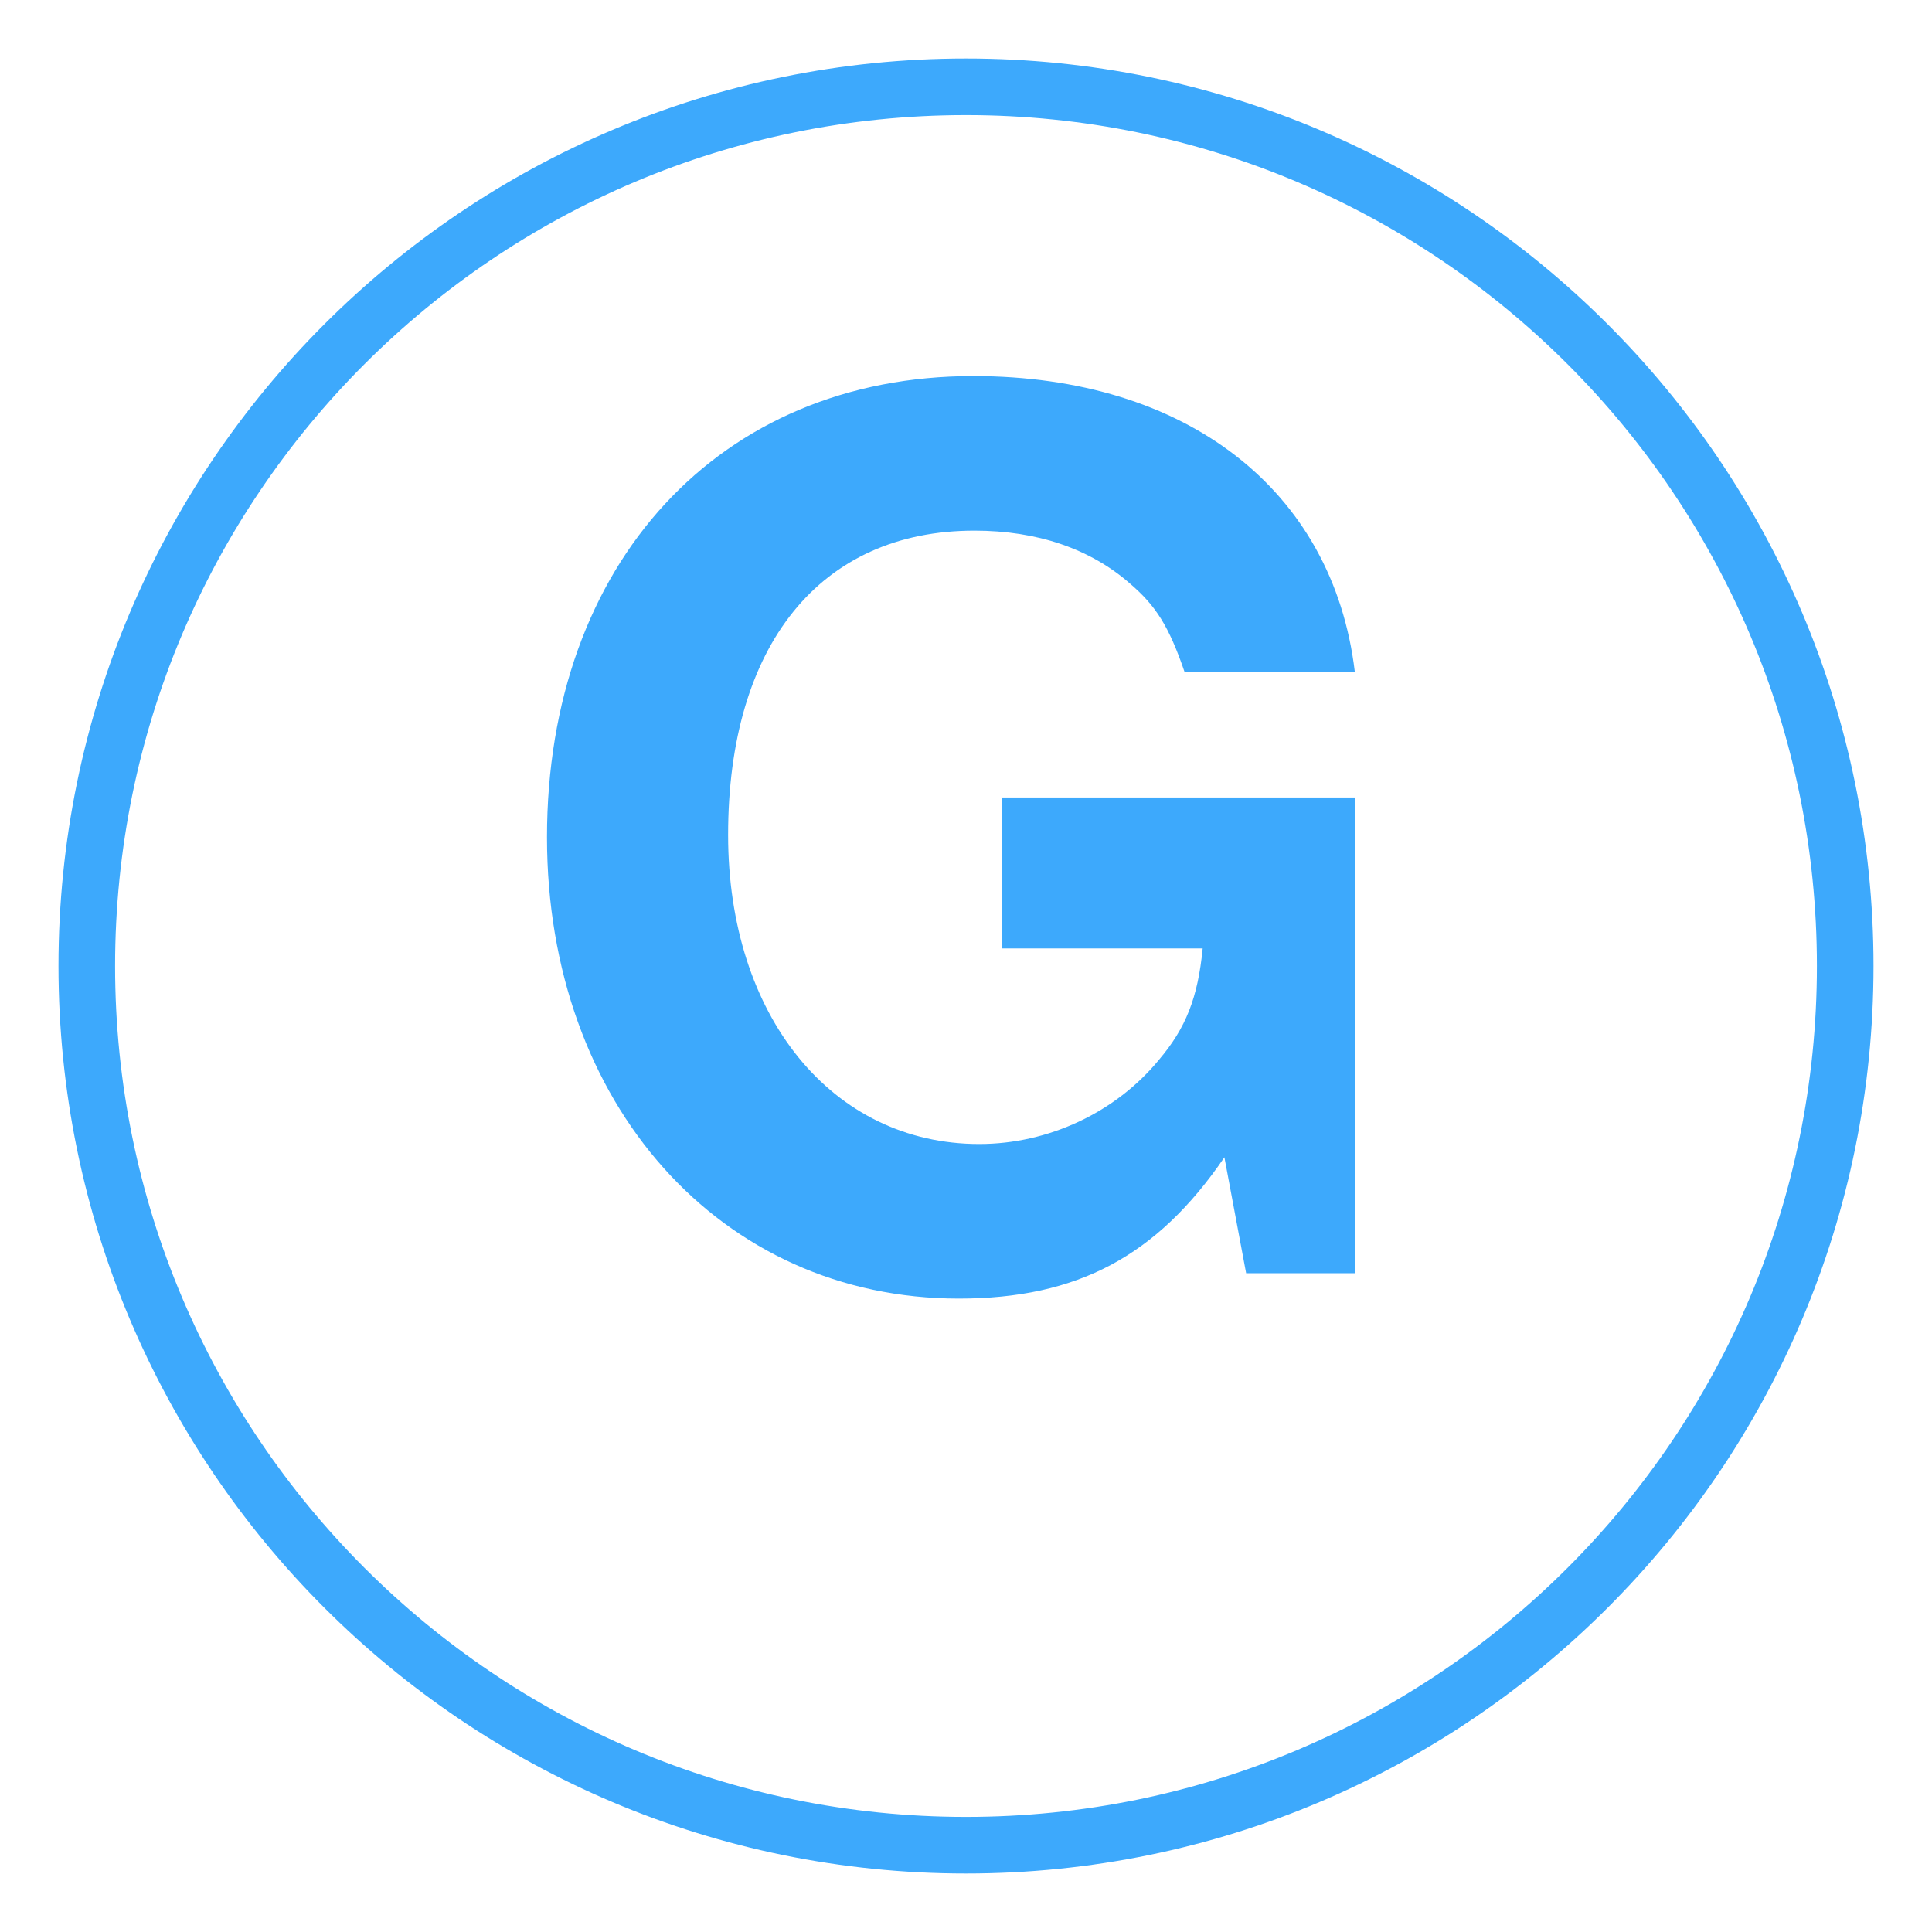
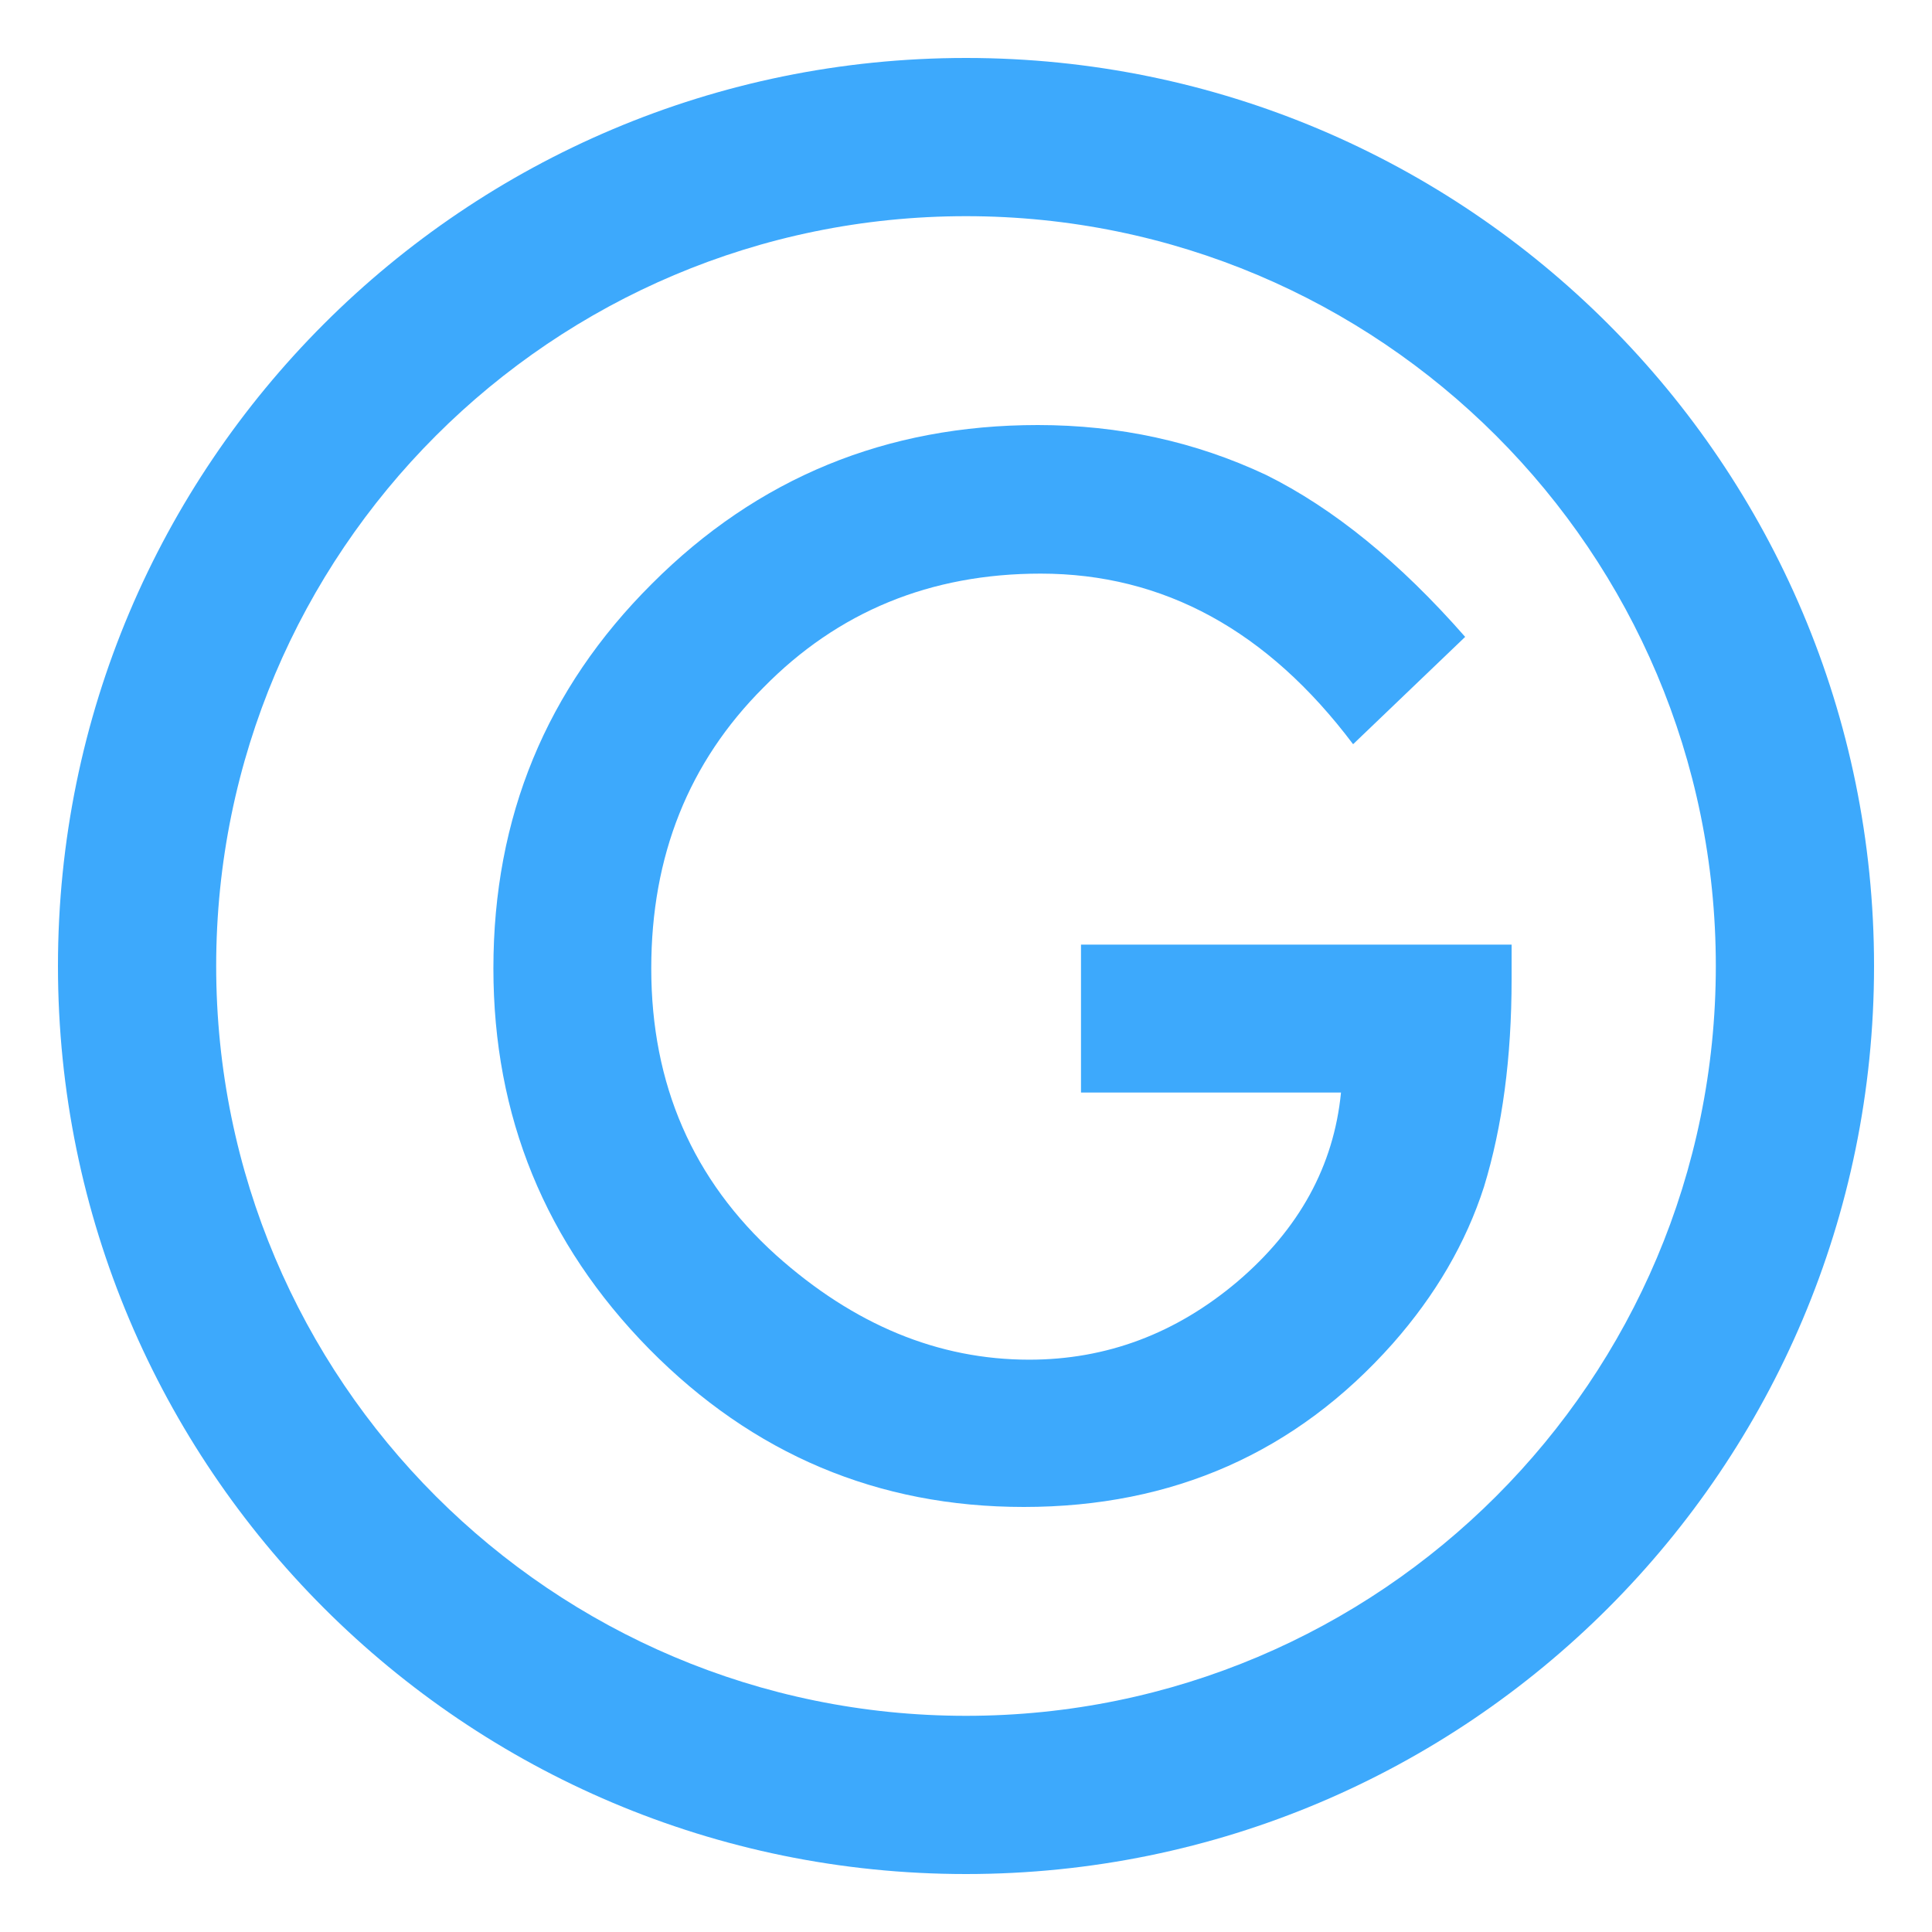
- <svg xmlns="http://www.w3.org/2000/svg" width="1024" height="1024" viewBox="0 0 1024 1024">
-   <circle cx="512" cy="512" r="466" fill="none" stroke="#3DA9FC" stroke-width="30" />
-   <text x="512" y="527" font-family="Helvetica, Arial, sans-serif" font-weight="700" font-size="640" fill="#3DA9FC" text-anchor="middle" dominant-baseline="central">G</text>
+ <svg xmlns="http://www.w3.org/2000/svg" width="1024.0" height="1024.0" viewBox="0 0 1024.0 1024.0">
+   <path d="M 993.28 512.00 C 993.28 246.20 777.80 30.72 512.00 30.72 C 246.20 30.72 30.72 246.20 30.72 512.00 C 30.72 777.80 246.20 993.28 512.00 993.28 C 777.80 993.28 993.28 777.80 993.28 512.00 Z M 909.42 512.00 C 909.42 731.49 731.49 909.42 512.00 909.42 C 292.51 909.42 114.58 731.49 114.58 512.00 C 114.58 292.51 292.51 114.58 512.00 114.58 C 731.49 114.58 909.42 292.51 909.42 512.00 Z" fill="#3DA9FC" fill-rule="nonzero" />
+   <path d="M 572.95 500.67 L 801.18 500.67 L 801.18 518.98 C 801.18 560.49 796.30 597.20 786.53 629.09 C 776.99 658.70 760.89 686.36 738.23 712.07 C 686.95 769.84 621.75 798.72 542.62 798.72 C 465.32 798.72 399.12 770.79 344.03 714.94 C 289.01 658.93 261.51 591.70 261.51 513.26 C 261.51 433.14 289.51 365.19 345.52 309.41 C 401.53 253.32 469.71 225.28 550.06 225.28 C 593.25 225.28 633.57 234.09 671.04 251.72 C 706.75 269.42 741.93 298.04 776.57 337.56 L 717.17 394.45 C 671.84 334.17 616.63 304.03 551.55 304.03 C 493.10 304.03 444.11 324.17 404.58 364.46 C 364.98 404.07 345.18 453.66 345.18 513.26 C 345.18 574.76 367.23 625.43 411.33 665.26 C 452.61 702.19 497.33 720.66 545.48 720.66 C 586.46 720.66 623.27 706.85 655.93 679.22 C 688.67 651.30 706.94 617.91 710.76 579.07 L 572.95 579.07 L 572.95 500.67 Z" fill="#3DA9FC" />
</svg>
